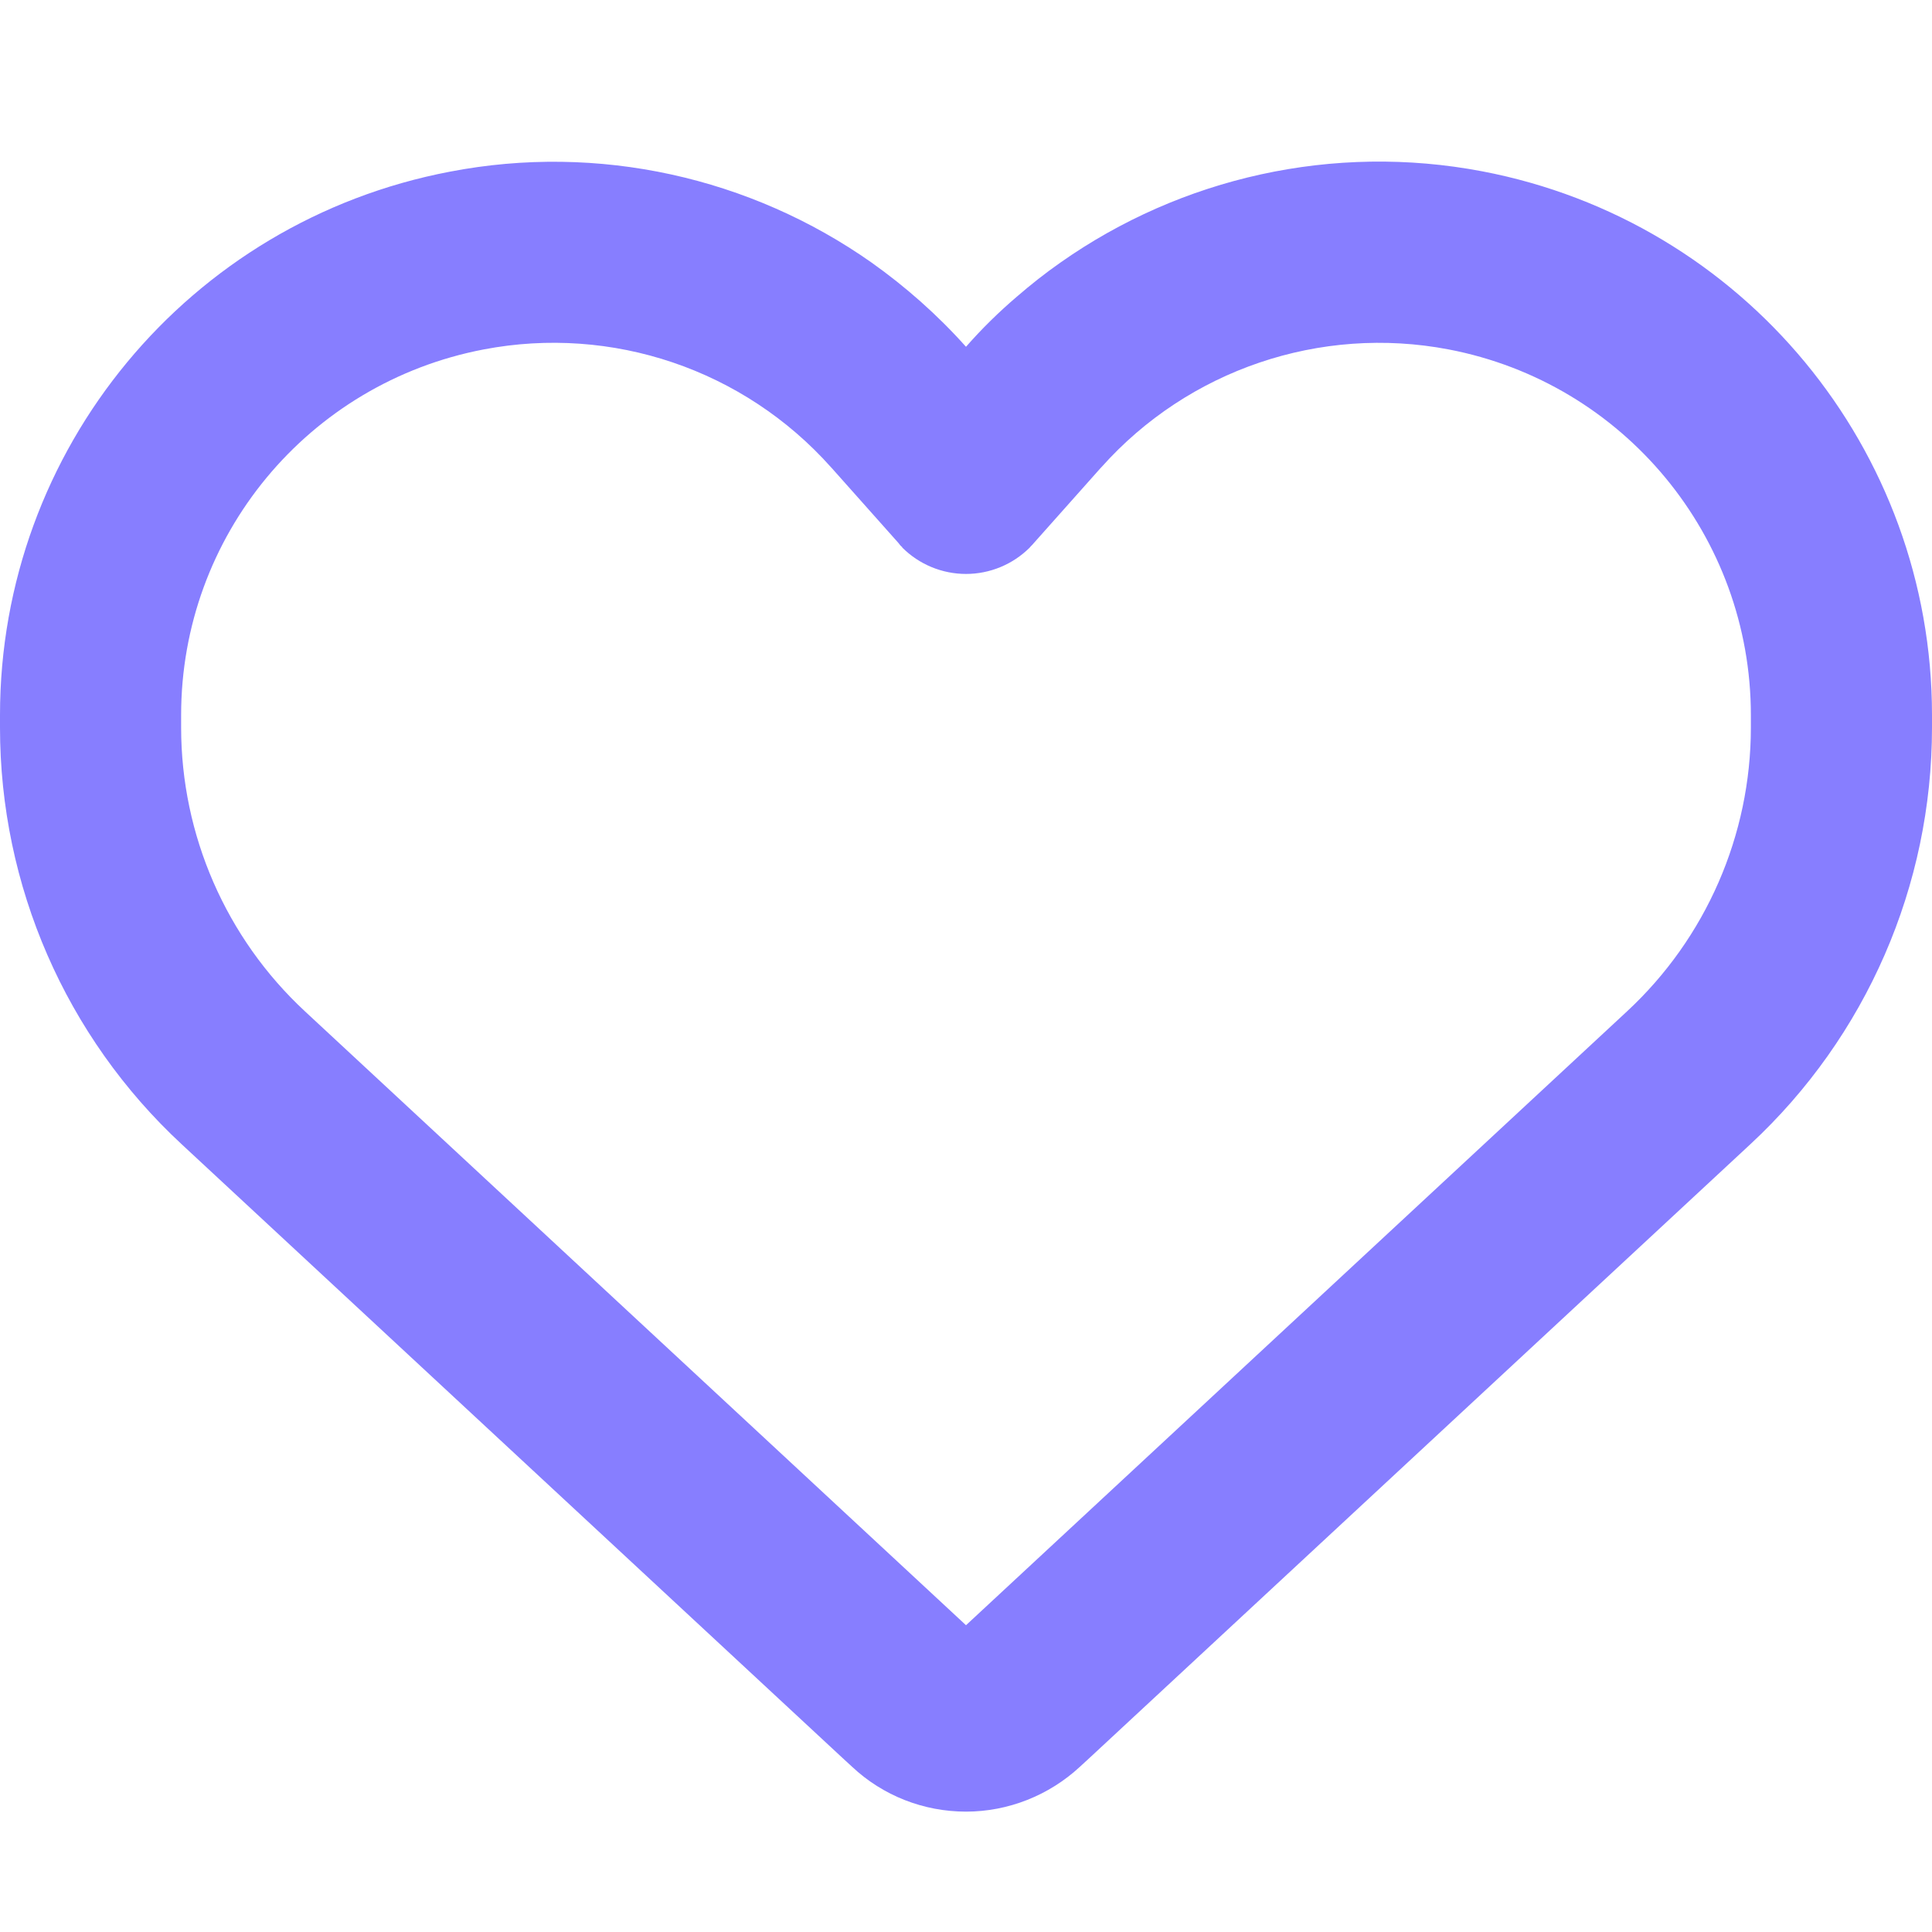
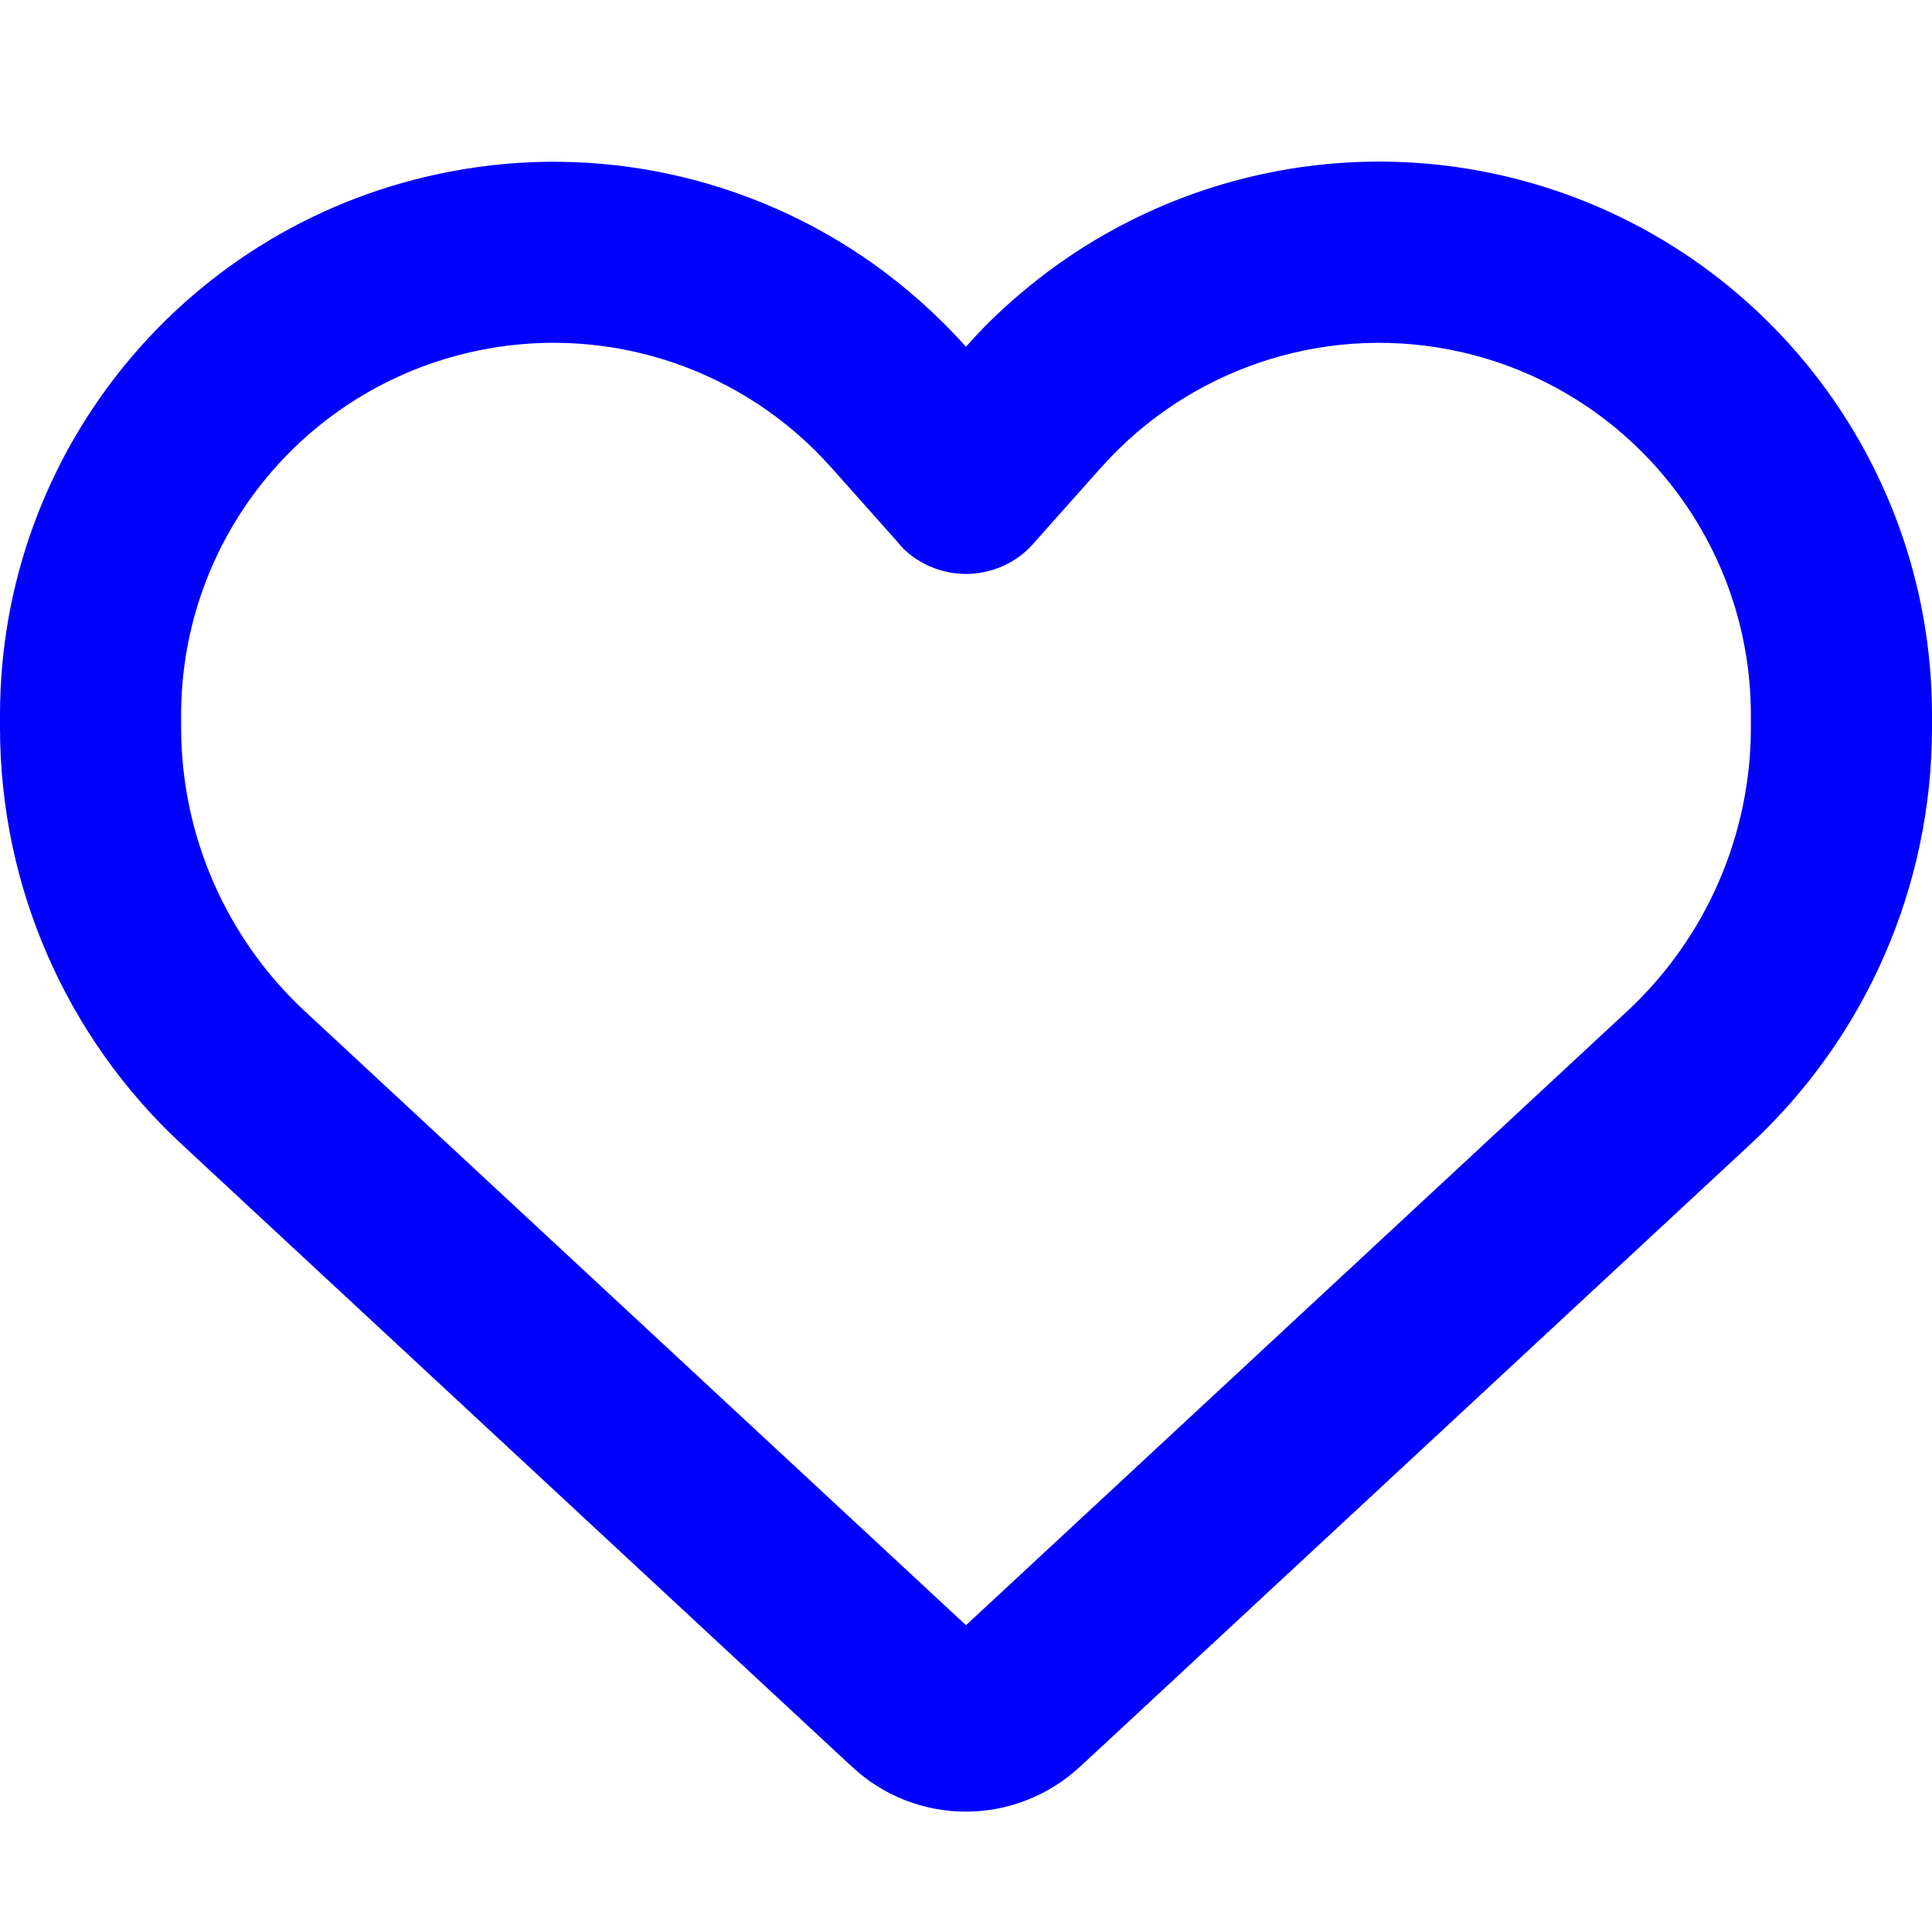
<svg xmlns="http://www.w3.org/2000/svg" height="24" width="24" viewBox="0 0 512 512">
-   <path d="M225.8 468.2l-2.5-2.3L48.1 303.2C17.4 274.7 0 234.7 0 192.8v-3.3c0-70.4 50-130.8 119.2-144C158.6 37.9 198.9 47 231 69.6c9 6.4 17.4 13.8 25 22.3c4.2-4.8 8.7-9.2 13.5-13.3c3.7-3.2 7.5-6.2 11.5-9c0 0 0 0 0 0C313.1 47 353.4 37.9 392.8 45.4C462 58.6 512 119.1 512 189.5v3.3c0 41.9-17.4 81.9-48.1 110.4L288.7 465.9l-2.5 2.3c-8.2 7.6-19 11.9-30.2 11.9s-22-4.2-30.2-11.9zM239.1 145c-.4-.3-.7-.7-1-1.1l-17.8-20c0 0-.1-.1-.1-.1c0 0 0 0 0 0c-23.1-25.9-58-37.7-92-31.2C81.6 101.5 48 142.1 48 189.5v3.3c0 28.5 11.9 55.8 32.8 75.2L256 430.7 431.2 268c20.9-19.4 32.8-46.7 32.8-75.2v-3.3c0-47.3-33.6-88-80.1-96.9c-34-6.5-69 5.4-92 31.2c0 0 0 0-.1 .1s0 0-.1 .1l-17.8 20c-.3 .4-.7 .7-1 1.1c-4.5 4.5-10.6 7-16.9 7s-12.4-2.5-16.9-7z" fill="#877EFF" />
+   <path d="M225.8 468.2l-2.5-2.3L48.1 303.2C17.4 274.7 0 234.7 0 192.8v-3.3c0-70.4 50-130.8 119.2-144C158.6 37.9 198.9 47 231 69.6c9 6.4 17.4 13.8 25 22.3c4.2-4.8 8.7-9.2 13.5-13.3c3.7-3.2 7.5-6.2 11.5-9c0 0 0 0 0 0C313.1 47 353.4 37.9 392.8 45.4C462 58.6 512 119.1 512 189.5v3.3c0 41.9-17.4 81.9-48.1 110.4L288.7 465.9l-2.5 2.3c-8.2 7.6-19 11.9-30.2 11.9s-22-4.2-30.2-11.9zM239.1 145c-.4-.3-.7-.7-1-1.1l-17.8-20c0 0-.1-.1-.1-.1c0 0 0 0 0 0c-23.1-25.9-58-37.7-92-31.2C81.6 101.5 48 142.1 48 189.5v3.3c0 28.5 11.9 55.8 32.8 75.2L256 430.7 431.2 268c20.9-19.4 32.8-46.7 32.8-75.2v-3.3c0-47.3-33.6-88-80.1-96.9c-34-6.5-69 5.4-92 31.2c0 0 0 0-.1 .1s0 0-.1 .1l-17.8 20c-.3 .4-.7 .7-1 1.1c-4.5 4.5-10.6 7-16.9 7s-12.4-2.5-16.9-7z" fill="blue" />
</svg>
